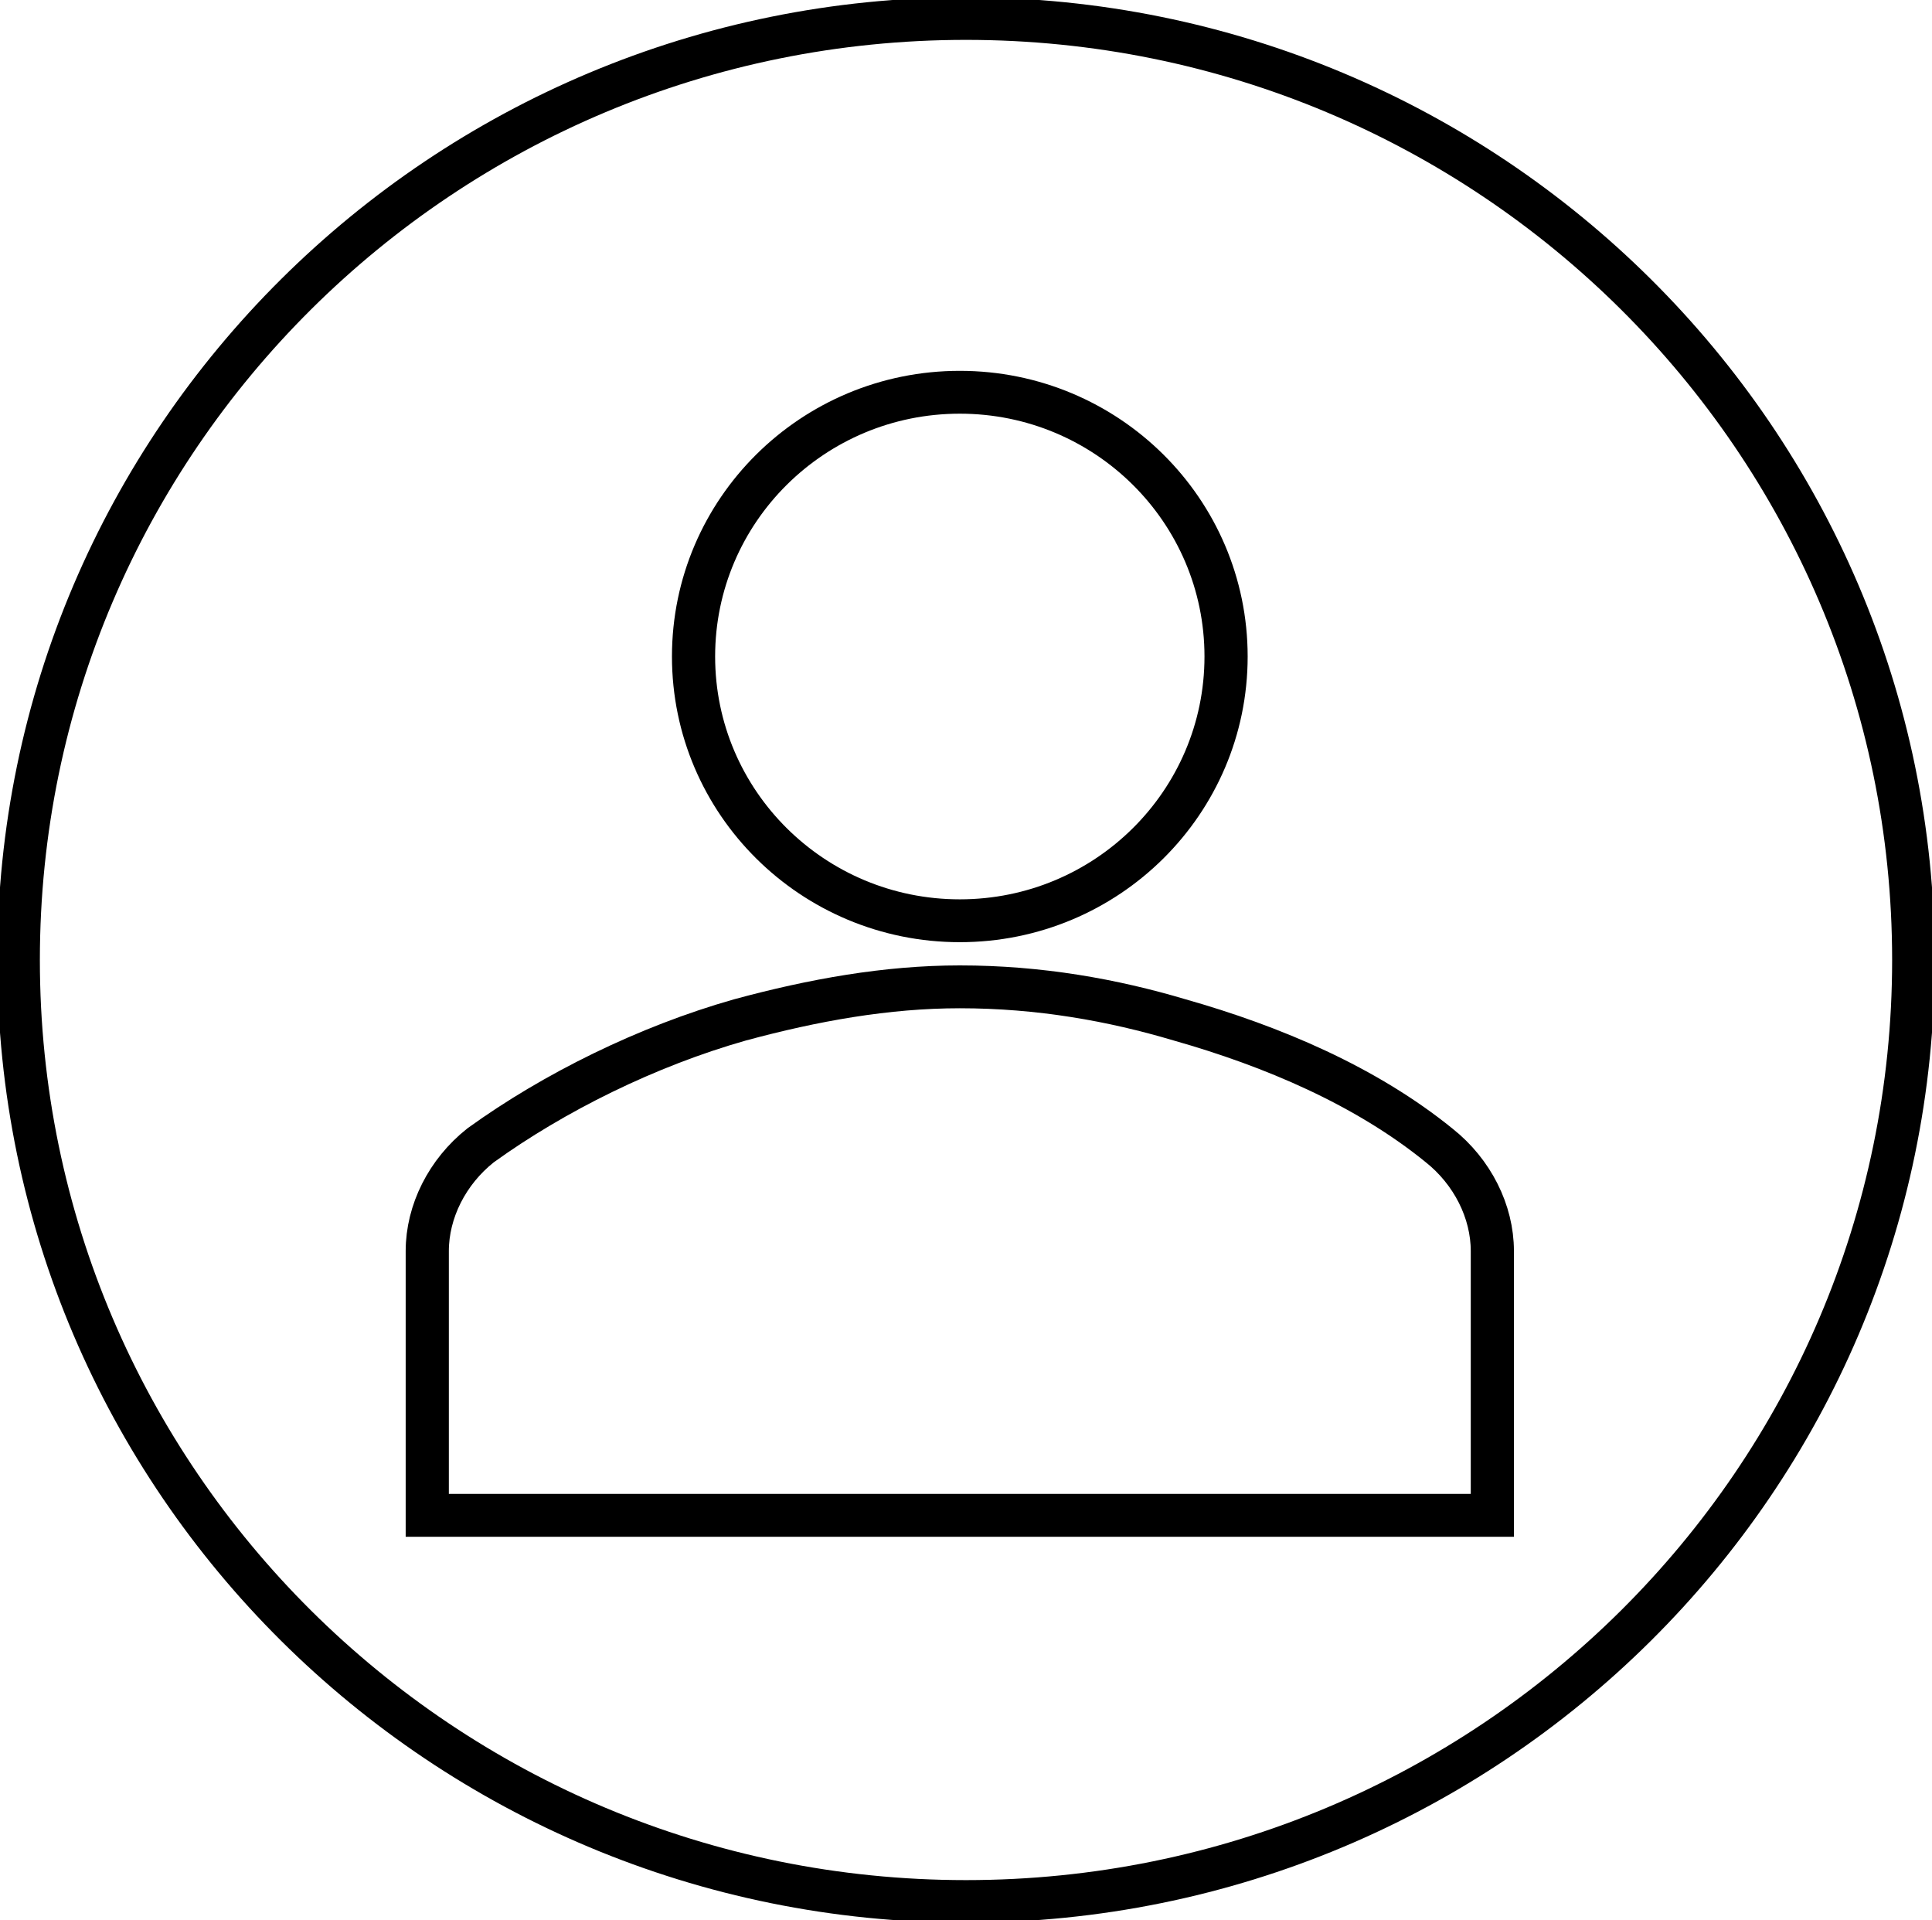
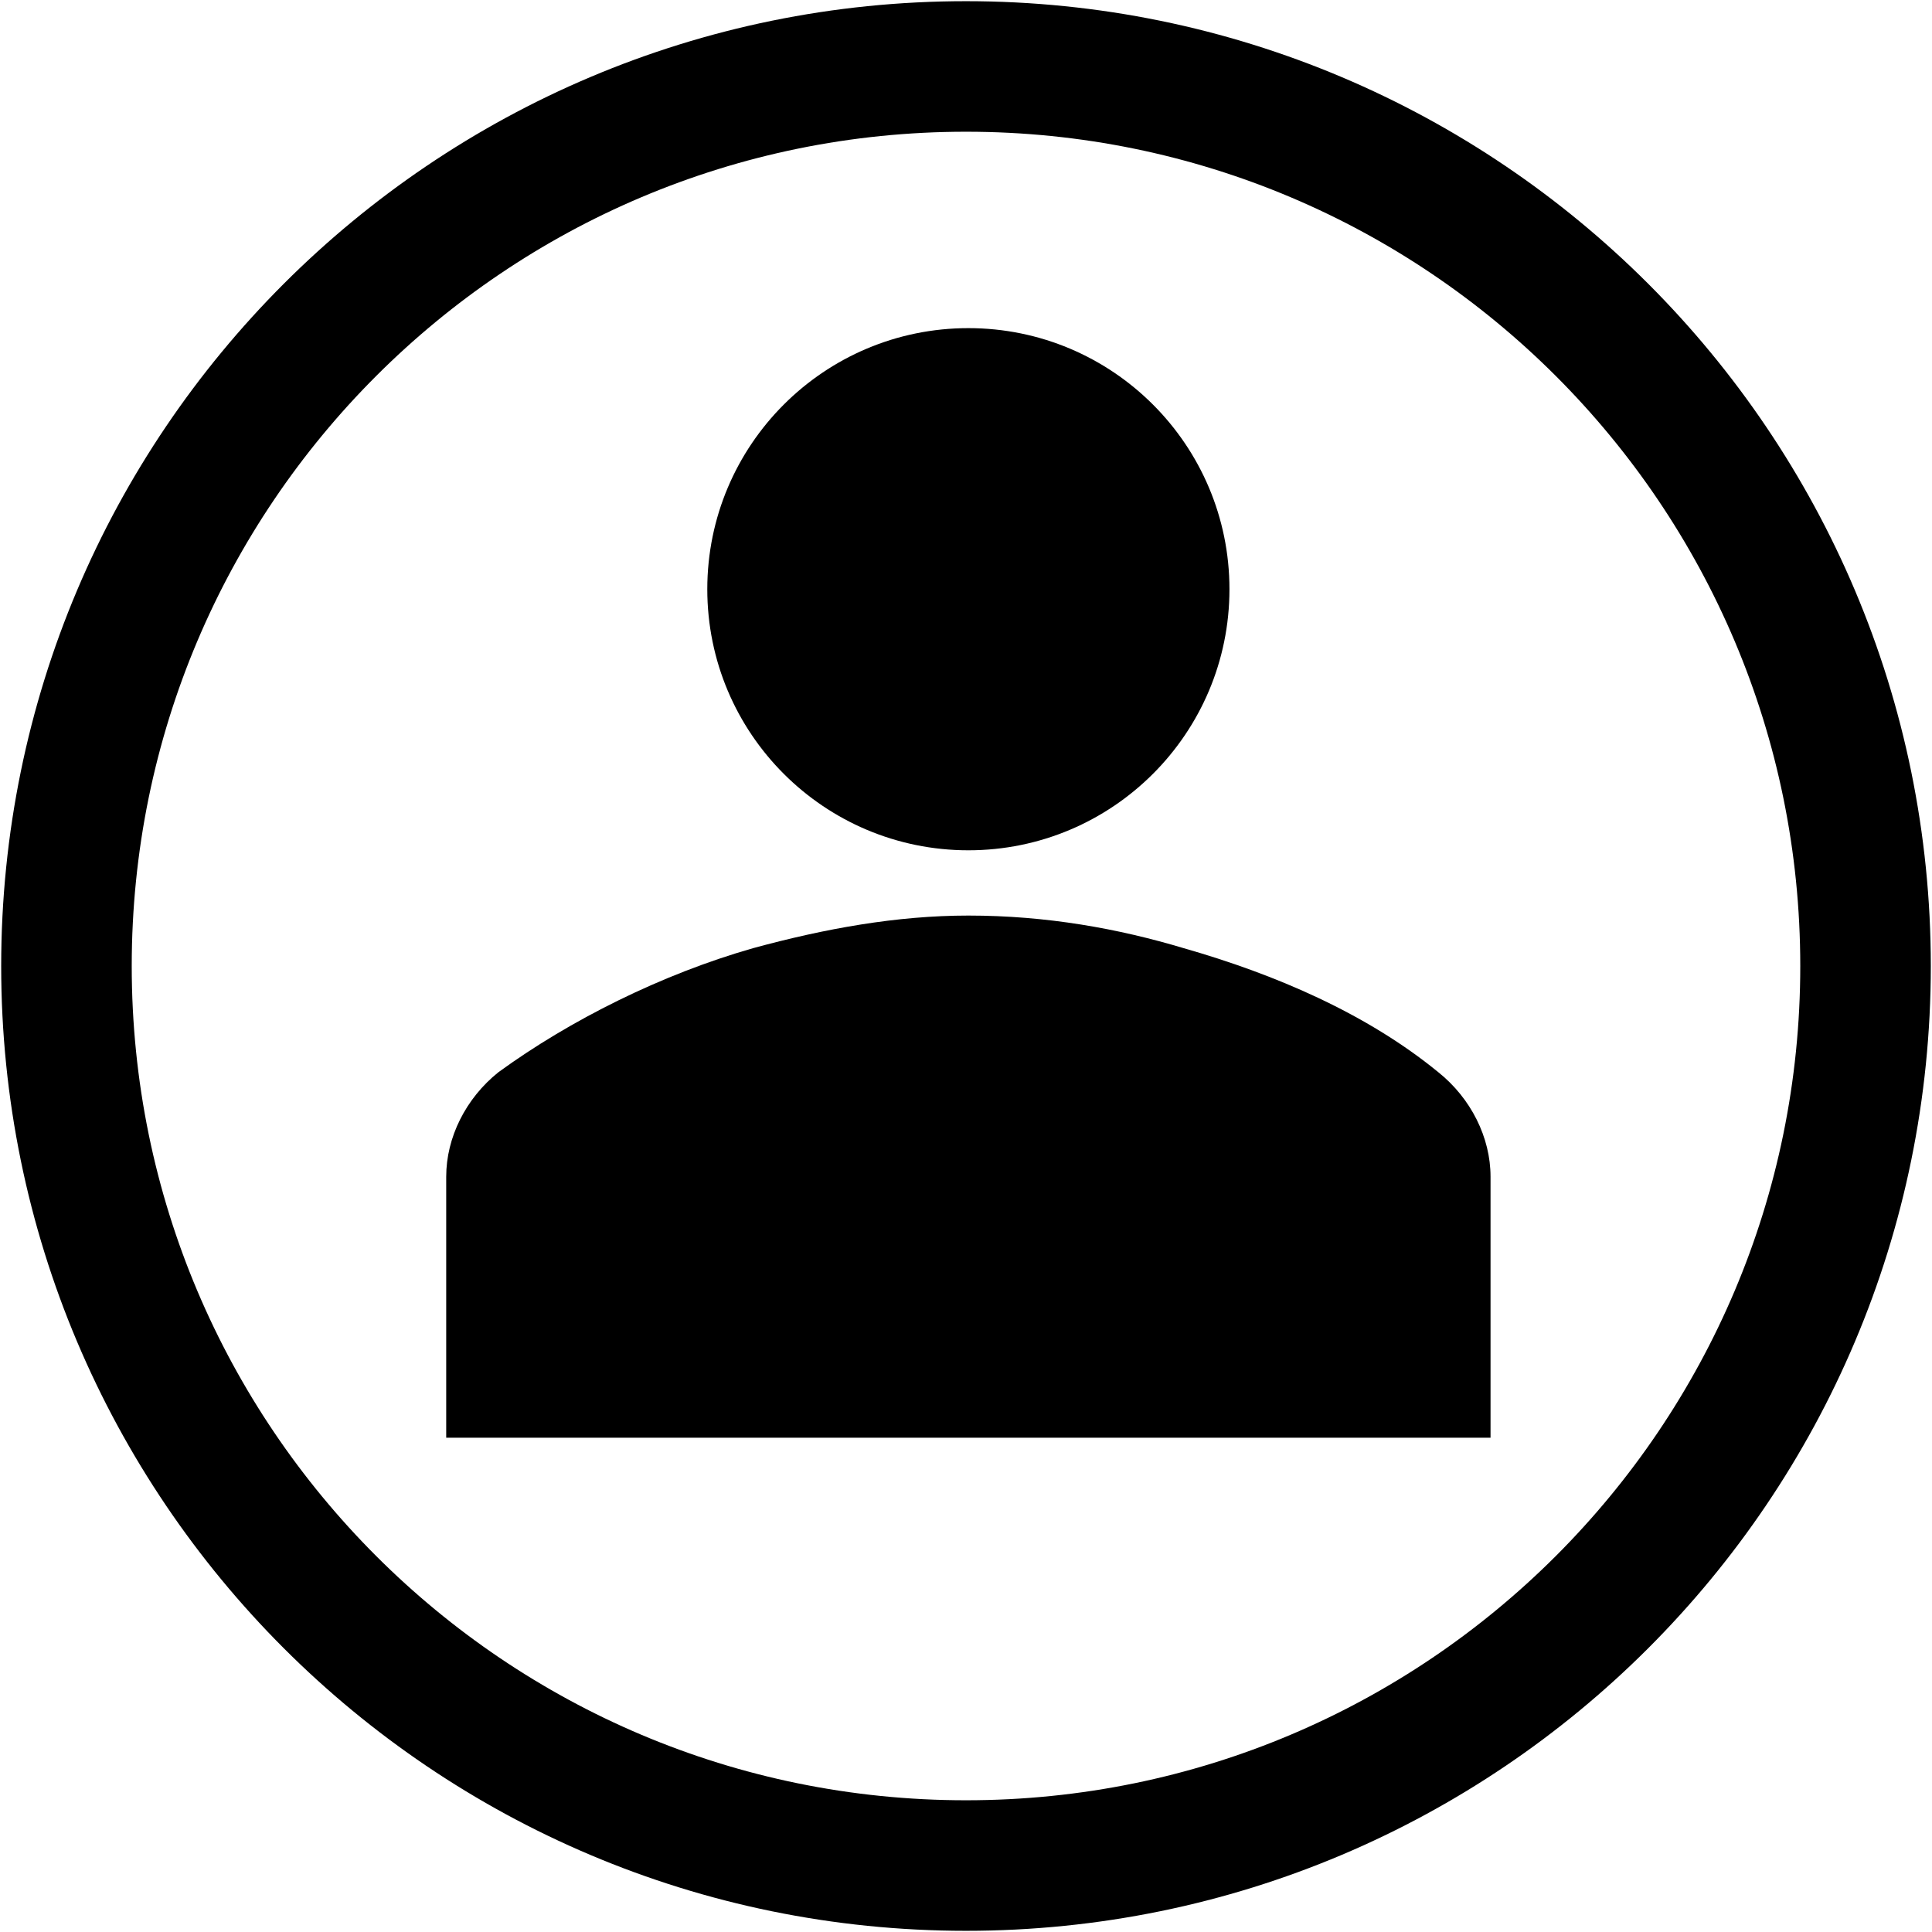
- <svg xmlns="http://www.w3.org/2000/svg" width="156" height="155" overflow="hidden">
+ <svg xmlns="http://www.w3.org/2000/svg" width="407" height="407" overflow="hidden">
  <defs>
    <clipPath id="clip0">
-       <rect x="2174" y="1001" width="156" height="155" />
+       <rect x="238" y="231" width="407" height="407" />
    </clipPath>
    <clipPath id="clip1">
-       <rect x="2186" y="1014" width="130" height="128" />
+       <rect x="277" y="251" width="331" height="331" />
    </clipPath>
    <clipPath id="clip2">
-       <rect x="2186" y="1014" width="130" height="128" />
+       <rect x="277" y="251" width="331" height="331" />
    </clipPath>
    <clipPath id="clip3">
-       <rect x="2186" y="1014" width="130" height="128" />
+       <rect x="277" y="251" width="331" height="331" />
    </clipPath>
  </defs>
-   <g clip-path="url(#clip0)" transform="translate(-2174 -1001)">
-     <path d="M2175.5 1078.5C2175.5 1036.53 2209.75 1002.5 2252 1002.5 2294.25 1002.5 2328.5 1036.53 2328.5 1078.5 2328.5 1120.47 2294.25 1154.5 2252 1154.5 2209.75 1154.5 2175.5 1120.47 2175.5 1078.5Z" stroke="#000000" stroke-width="3.438" stroke-miterlimit="8" fill="none" fill-rule="evenodd" />
+   <g clip-path="url(#clip0)" transform="translate(-238 -231)">
    <g clip-path="url(#clip1)">
      <g clip-path="url(#clip2)">
        <g clip-path="url(#clip3)">
-           <path d="M85.333 40C85.333 51.782 75.782 61.333 64 61.333 52.218 61.333 42.667 51.782 42.667 40 42.667 28.218 52.218 18.667 64 18.667 75.782 18.667 85.333 28.218 85.333 40Z" stroke="#000000" stroke-width="3.459" fill="none" transform="matrix(1.00781 0 0 1 2187 1014)" />
-           <path d="M106.667 109.333 106.667 88C106.667 84.8 105.067 81.6 102.4 79.467 96.533 74.667 89.067 71.467 81.6 69.333 76.267 67.733 70.4 66.667 64 66.667 58.133 66.667 52.267 67.733 46.4 69.333 38.933 71.467 31.467 75.2 25.6 79.467 22.933 81.6 21.333 84.8 21.333 88L21.333 109.333 106.667 109.333Z" stroke="#000000" stroke-width="3.459" fill="none" transform="matrix(1.00781 0 0 1 2187 1014)" />
+           <path d="M497 355.125C497 385.501 472.376 410.125 442 410.125 411.624 410.125 387 385.501 387 355.125 387 324.749 411.624 300.125 442 300.125 472.376 300.125 497 324.749 497 355.125Z" />
+           <path d="M552 533.875 552 478.875C552 470.625 547.875 462.375 541 456.875 525.875 444.5 506.625 436.25 487.375 430.75 473.625 426.625 458.5 423.875 442 423.875 426.875 423.875 411.75 426.625 396.625 430.75 377.375 436.25 358.125 445.875 343 456.875 336.125 462.375 332 470.625 332 478.875L332 533.875 552 533.875Z" />
        </g>
      </g>
    </g>
+     <path d="M252 434.5C252 329.842 336.842 245 441.5 245 546.158 245 631 329.842 631 434.5 631 539.158 546.158 624 441.5 624 336.842 624 252 539.158 252 434.5Z" stroke="#000000" stroke-width="27.5" stroke-miterlimit="8" fill="none" fill-rule="evenodd" />
  </g>
</svg>
